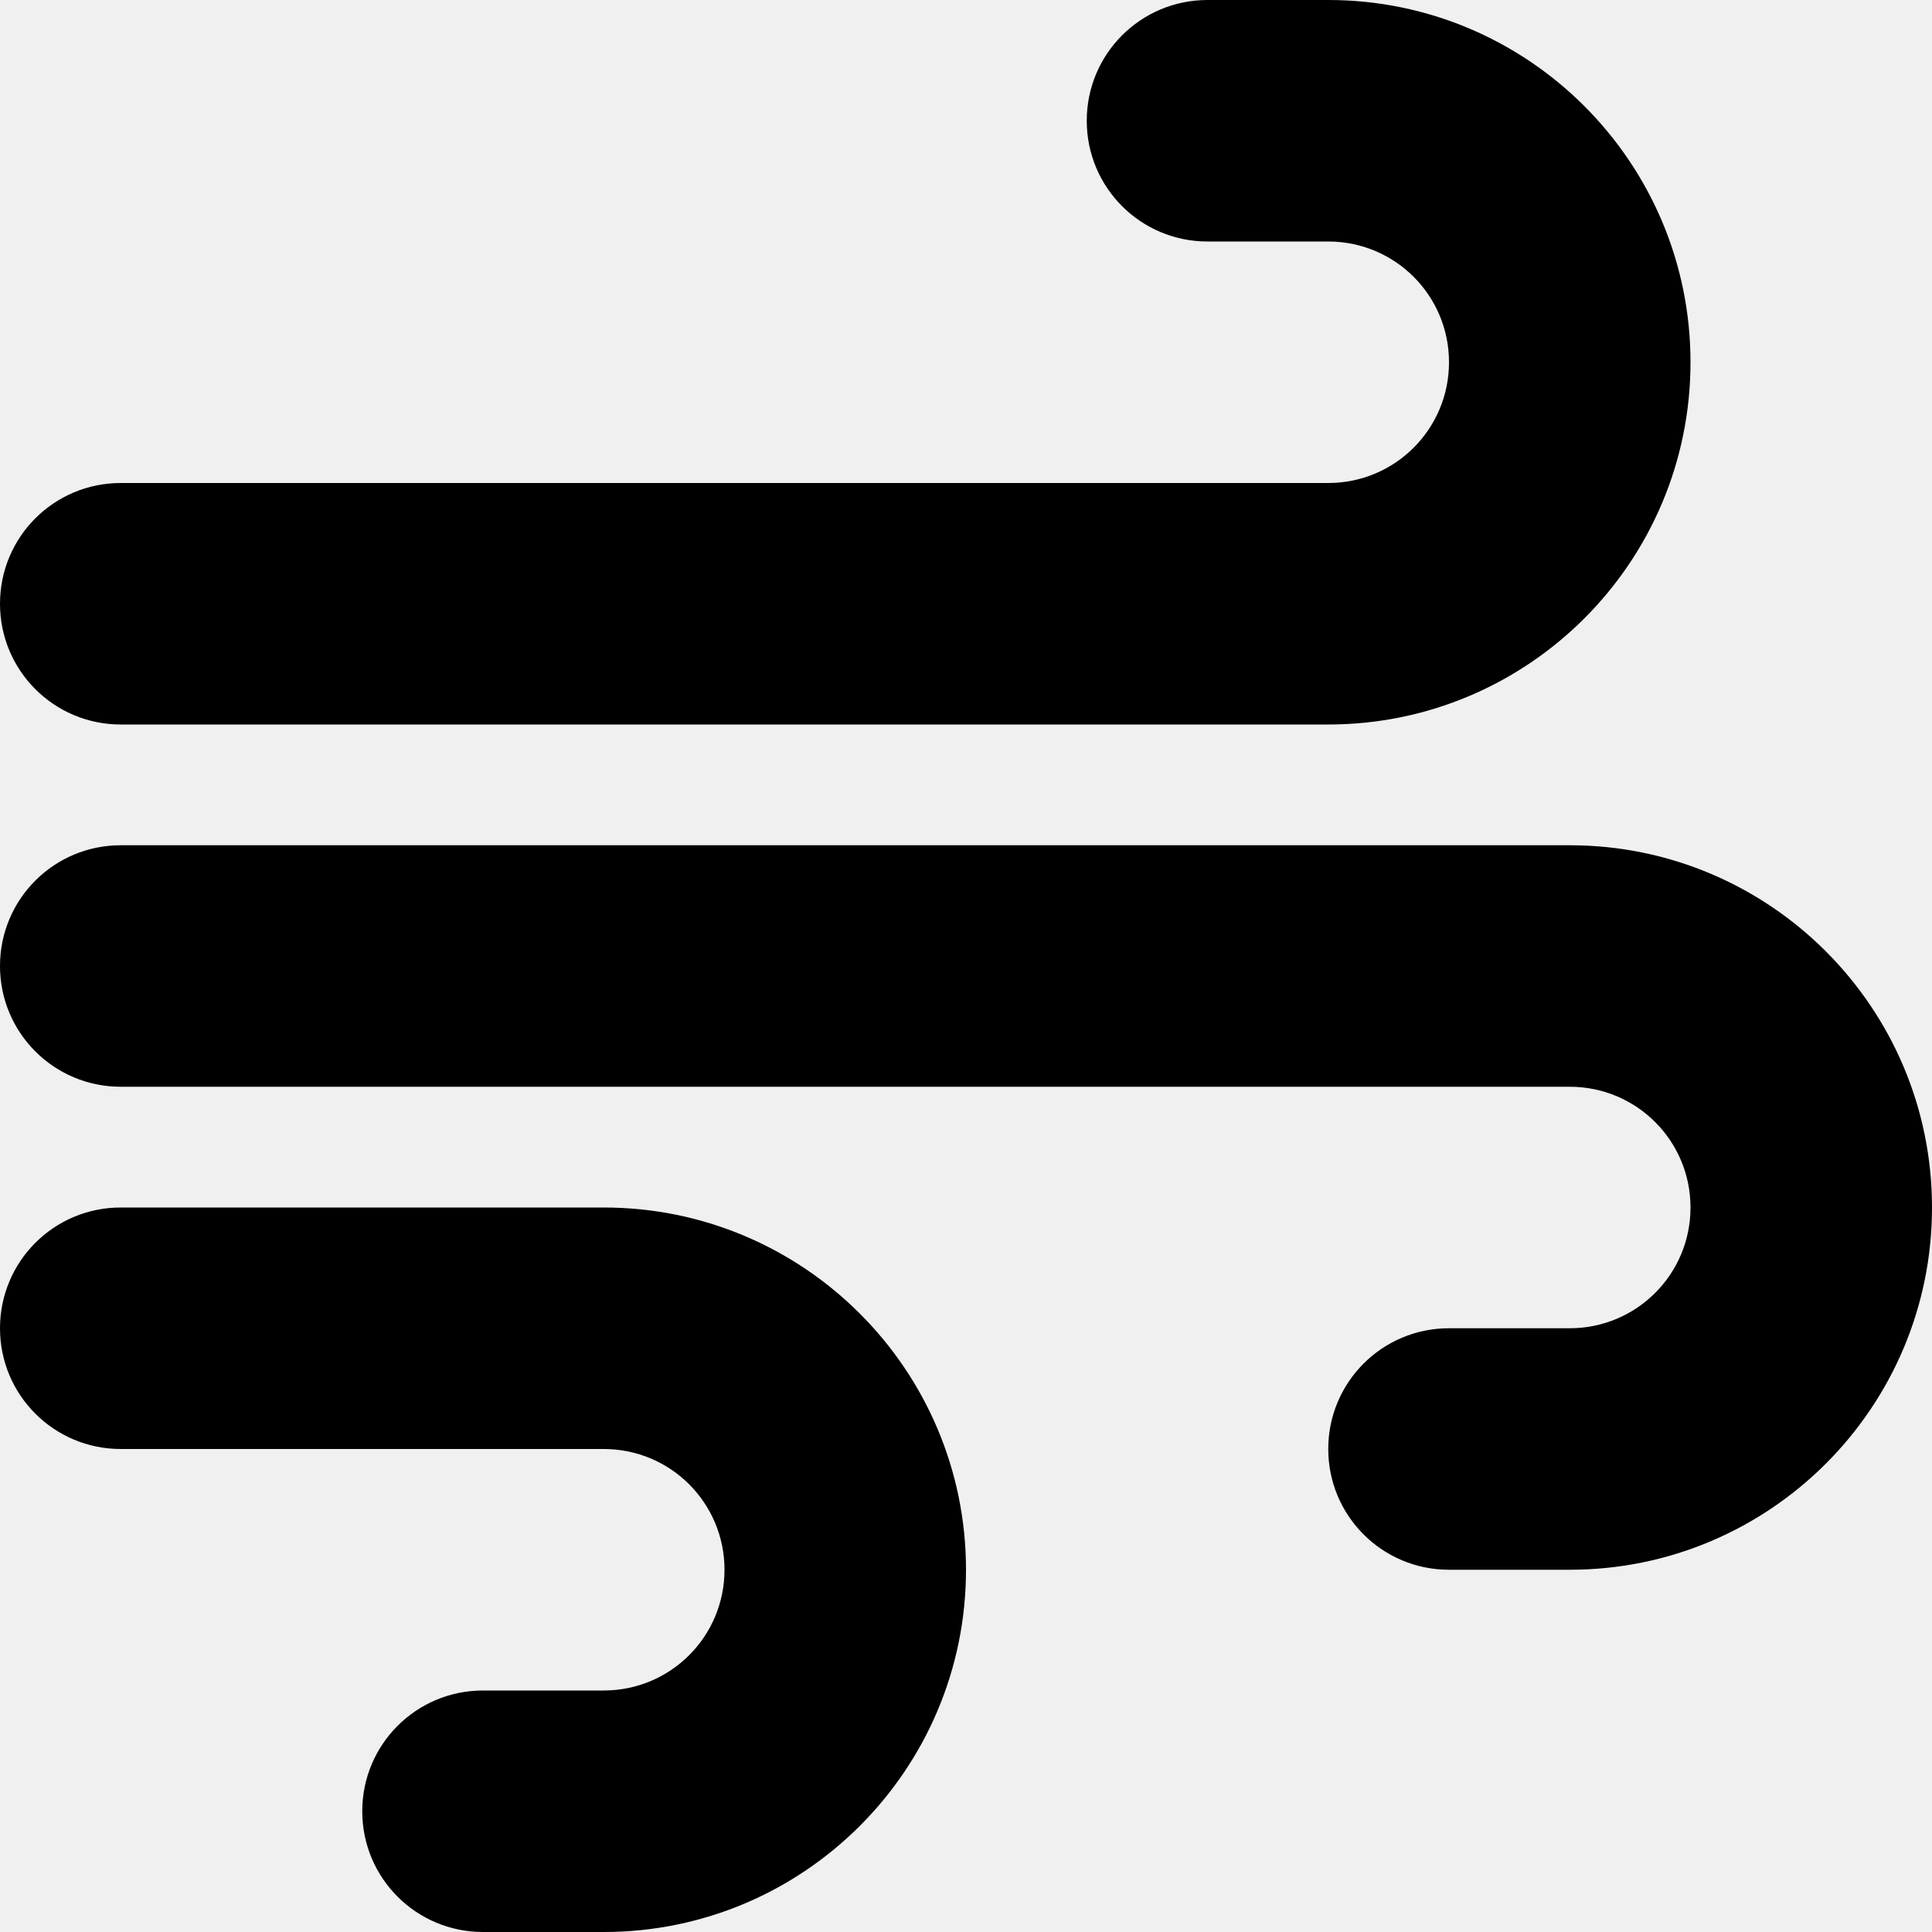
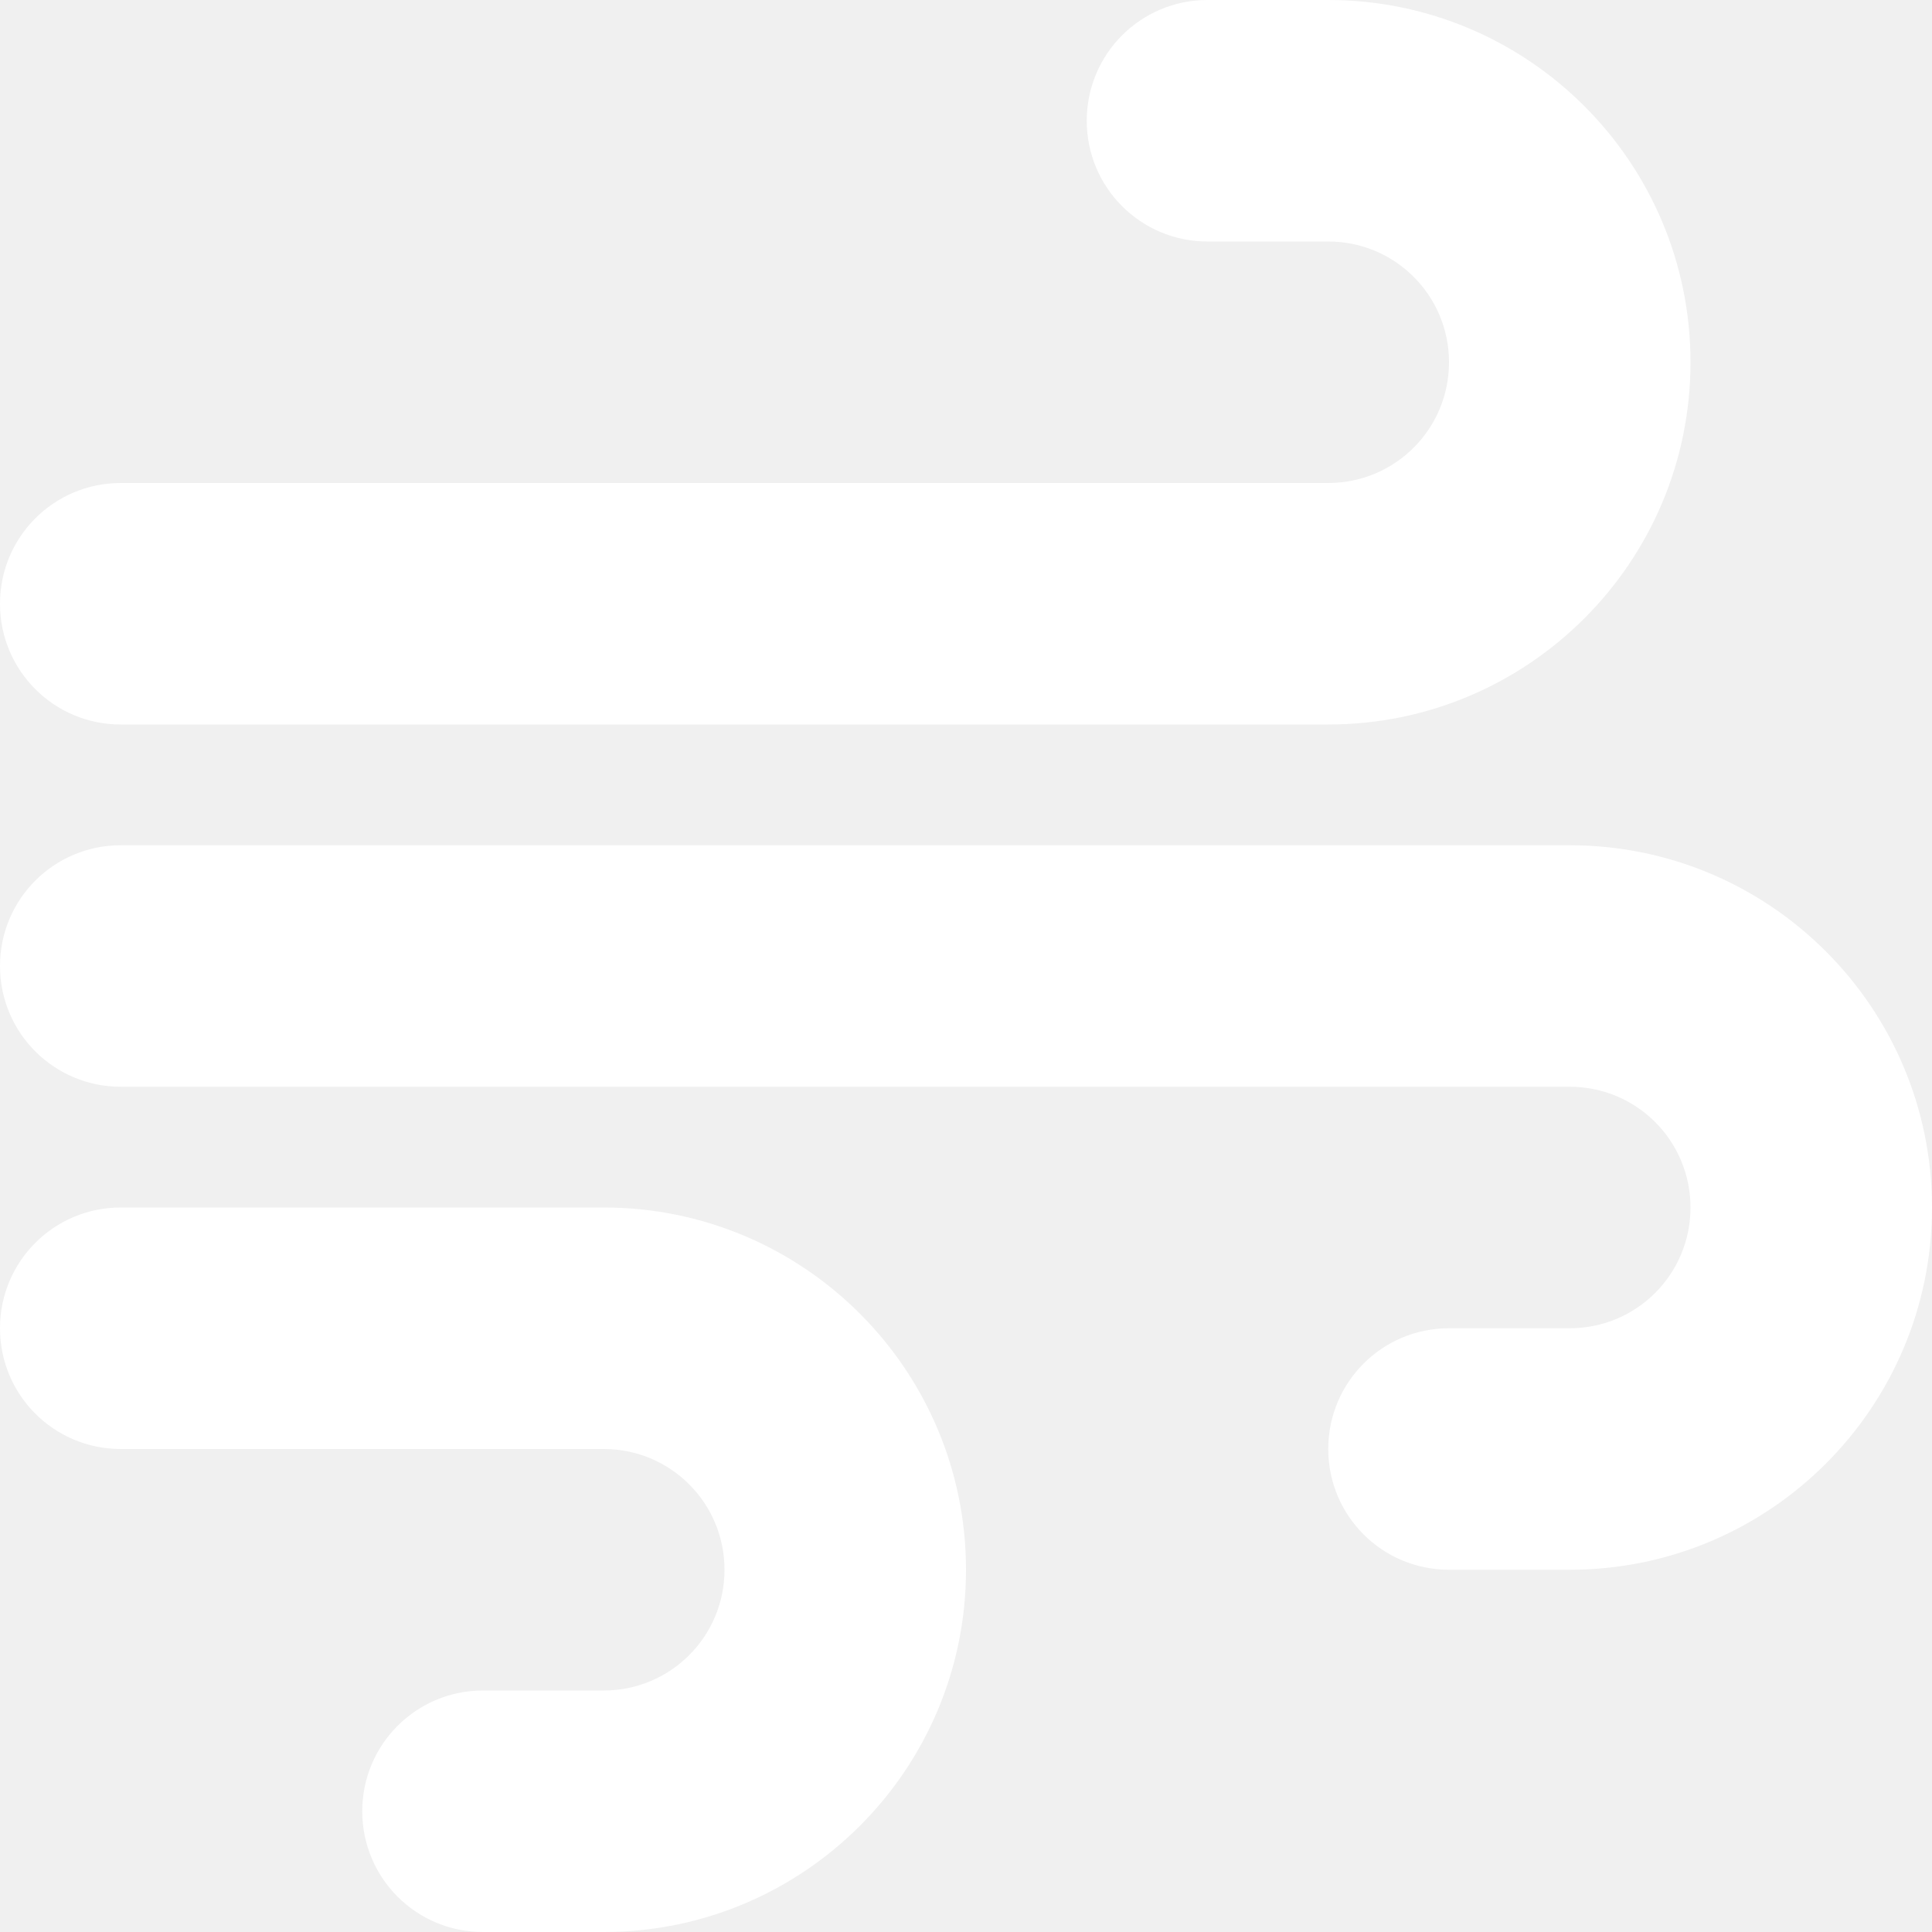
<svg xmlns="http://www.w3.org/2000/svg" viewBox="0 0 512 512">
-   <path d="M288 32c0 17.7 14.3 32 32 32h32c17.7 0 32 14.3 32 32s-14.3 32-32 32H32c-17.7 0-32 14.3-32 32s14.3 32 32 32H352c53 0 96-43 96-96s-43-96-96-96H320c-17.7 0-32 14.3-32 32zm64 352c0 17.7 14.3 32 32 32h32c53 0 96-43 96-96s-43-96-96-96H32c-17.7 0-32 14.3-32 32s14.3 32 32 32H416c17.7 0 32 14.3 32 32s-14.3 32-32 32H384c-17.7 0-32 14.3-32 32zM128 512h32c53 0 96-43 96-96s-43-96-96-96H32c-17.7 0-32 14.3-32 32s14.3 32 32 32H160c17.7 0 32 14.3 32 32s-14.3 32-32 32H128c-17.7 0-32 14.3-32 32s14.3 32 32 32z" />
+   <path fill="white" d="M288 32c0 17.7 14.3 32 32 32h32c17.7 0 32 14.3 32 32s-14.3 32-32 32H32c-17.7 0-32 14.3-32 32s14.3 32 32 32H352c53 0 96-43 96-96s-43-96-96-96H320c-17.7 0-32 14.3-32 32zm64 352c0 17.7 14.3 32 32 32h32c53 0 96-43 96-96s-43-96-96-96H32c-17.7 0-32 14.3-32 32s14.3 32 32 32H416c17.7 0 32 14.3 32 32s-14.3 32-32 32H384c-17.7 0-32 14.3-32 32zM128 512h32c53 0 96-43 96-96s-43-96-96-96H32c-17.7 0-32 14.3-32 32s14.3 32 32 32H160c17.7 0 32 14.3 32 32s-14.3 32-32 32H128c-17.7 0-32 14.3-32 32s14.3 32 32 32z" />
</svg>
